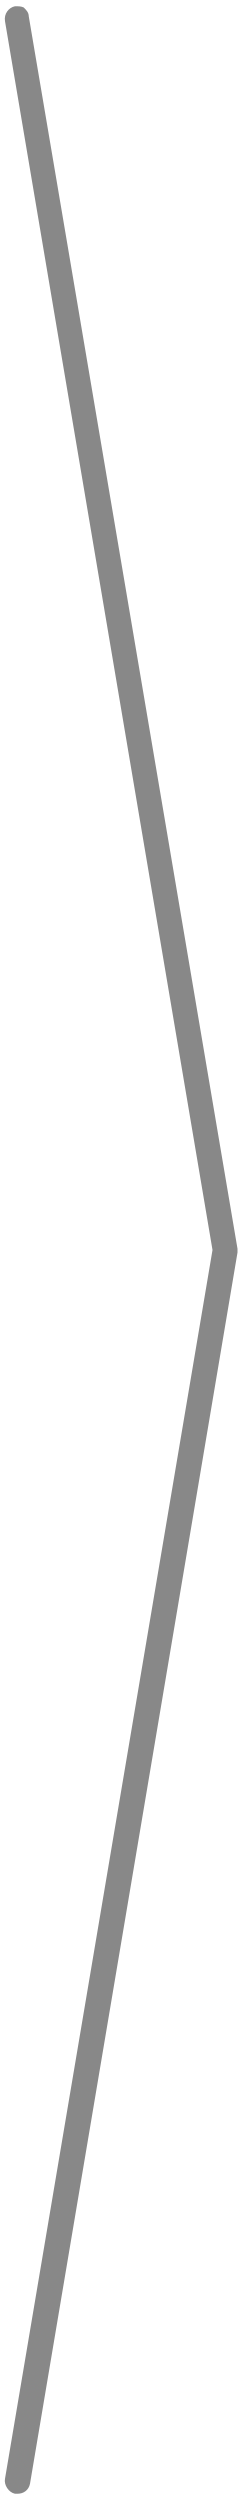
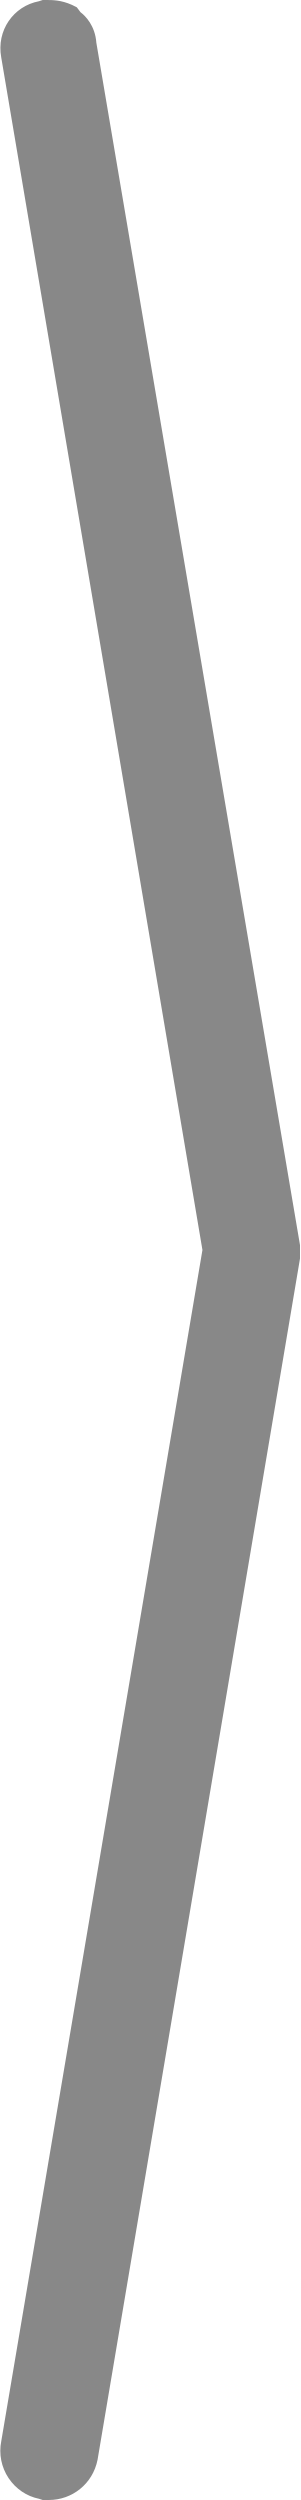
- <svg xmlns="http://www.w3.org/2000/svg" version="1.1" id="Ebene_1" x="0px" y="0px" viewBox="0 0 20 200" style="enable-background:new 0 0 20 200;" xml:space="preserve">
+ <svg xmlns="http://www.w3.org/2000/svg" version="1.1" id="Ebene_1" x="0px" y="0px" viewBox="0 0 24.6 205" style="enable-background:new 0 0 24.6 205;" xml:space="preserve">
  <style type="text/css">
	.st0{fill:#888888;}
</style>
-   <path class="st0" d="M19,99.9L2.3,1.3c0-0.3-0.2-0.5-0.4-0.7C1.7,0.5,1.5,0.5,1.2,0.5C0.7,0.6,0.3,1.1,0.4,1.7L17,100L0.4,198.3  c-0.1,0.5,0.3,1.1,0.8,1.2l0.2,0c0.5,0,0.9-0.3,1-0.8l16.6-98.5l0-0.1l0-0.1L19,99.9z" />
+   <path class="st0" d="M7.9,3.5C7.8,2.1,7,1.3,6.6,1L6.3,0.6L5.9,0.4C5,0,4.3,0,3.8,0H3.5L3.2,0.1C1.1,0.5-0.3,2.5,0.1,4.7l16.5,97.8  L0.1,200.2c-0.2,1,0,2.1,0.6,3c0.6,0.9,1.5,1.5,2.5,1.7l0.3,0.1H4c1.9,0,3.6-1.3,4-3.3l16.6-98.5l0-1.1L7.9,3.5z" />
</svg>
